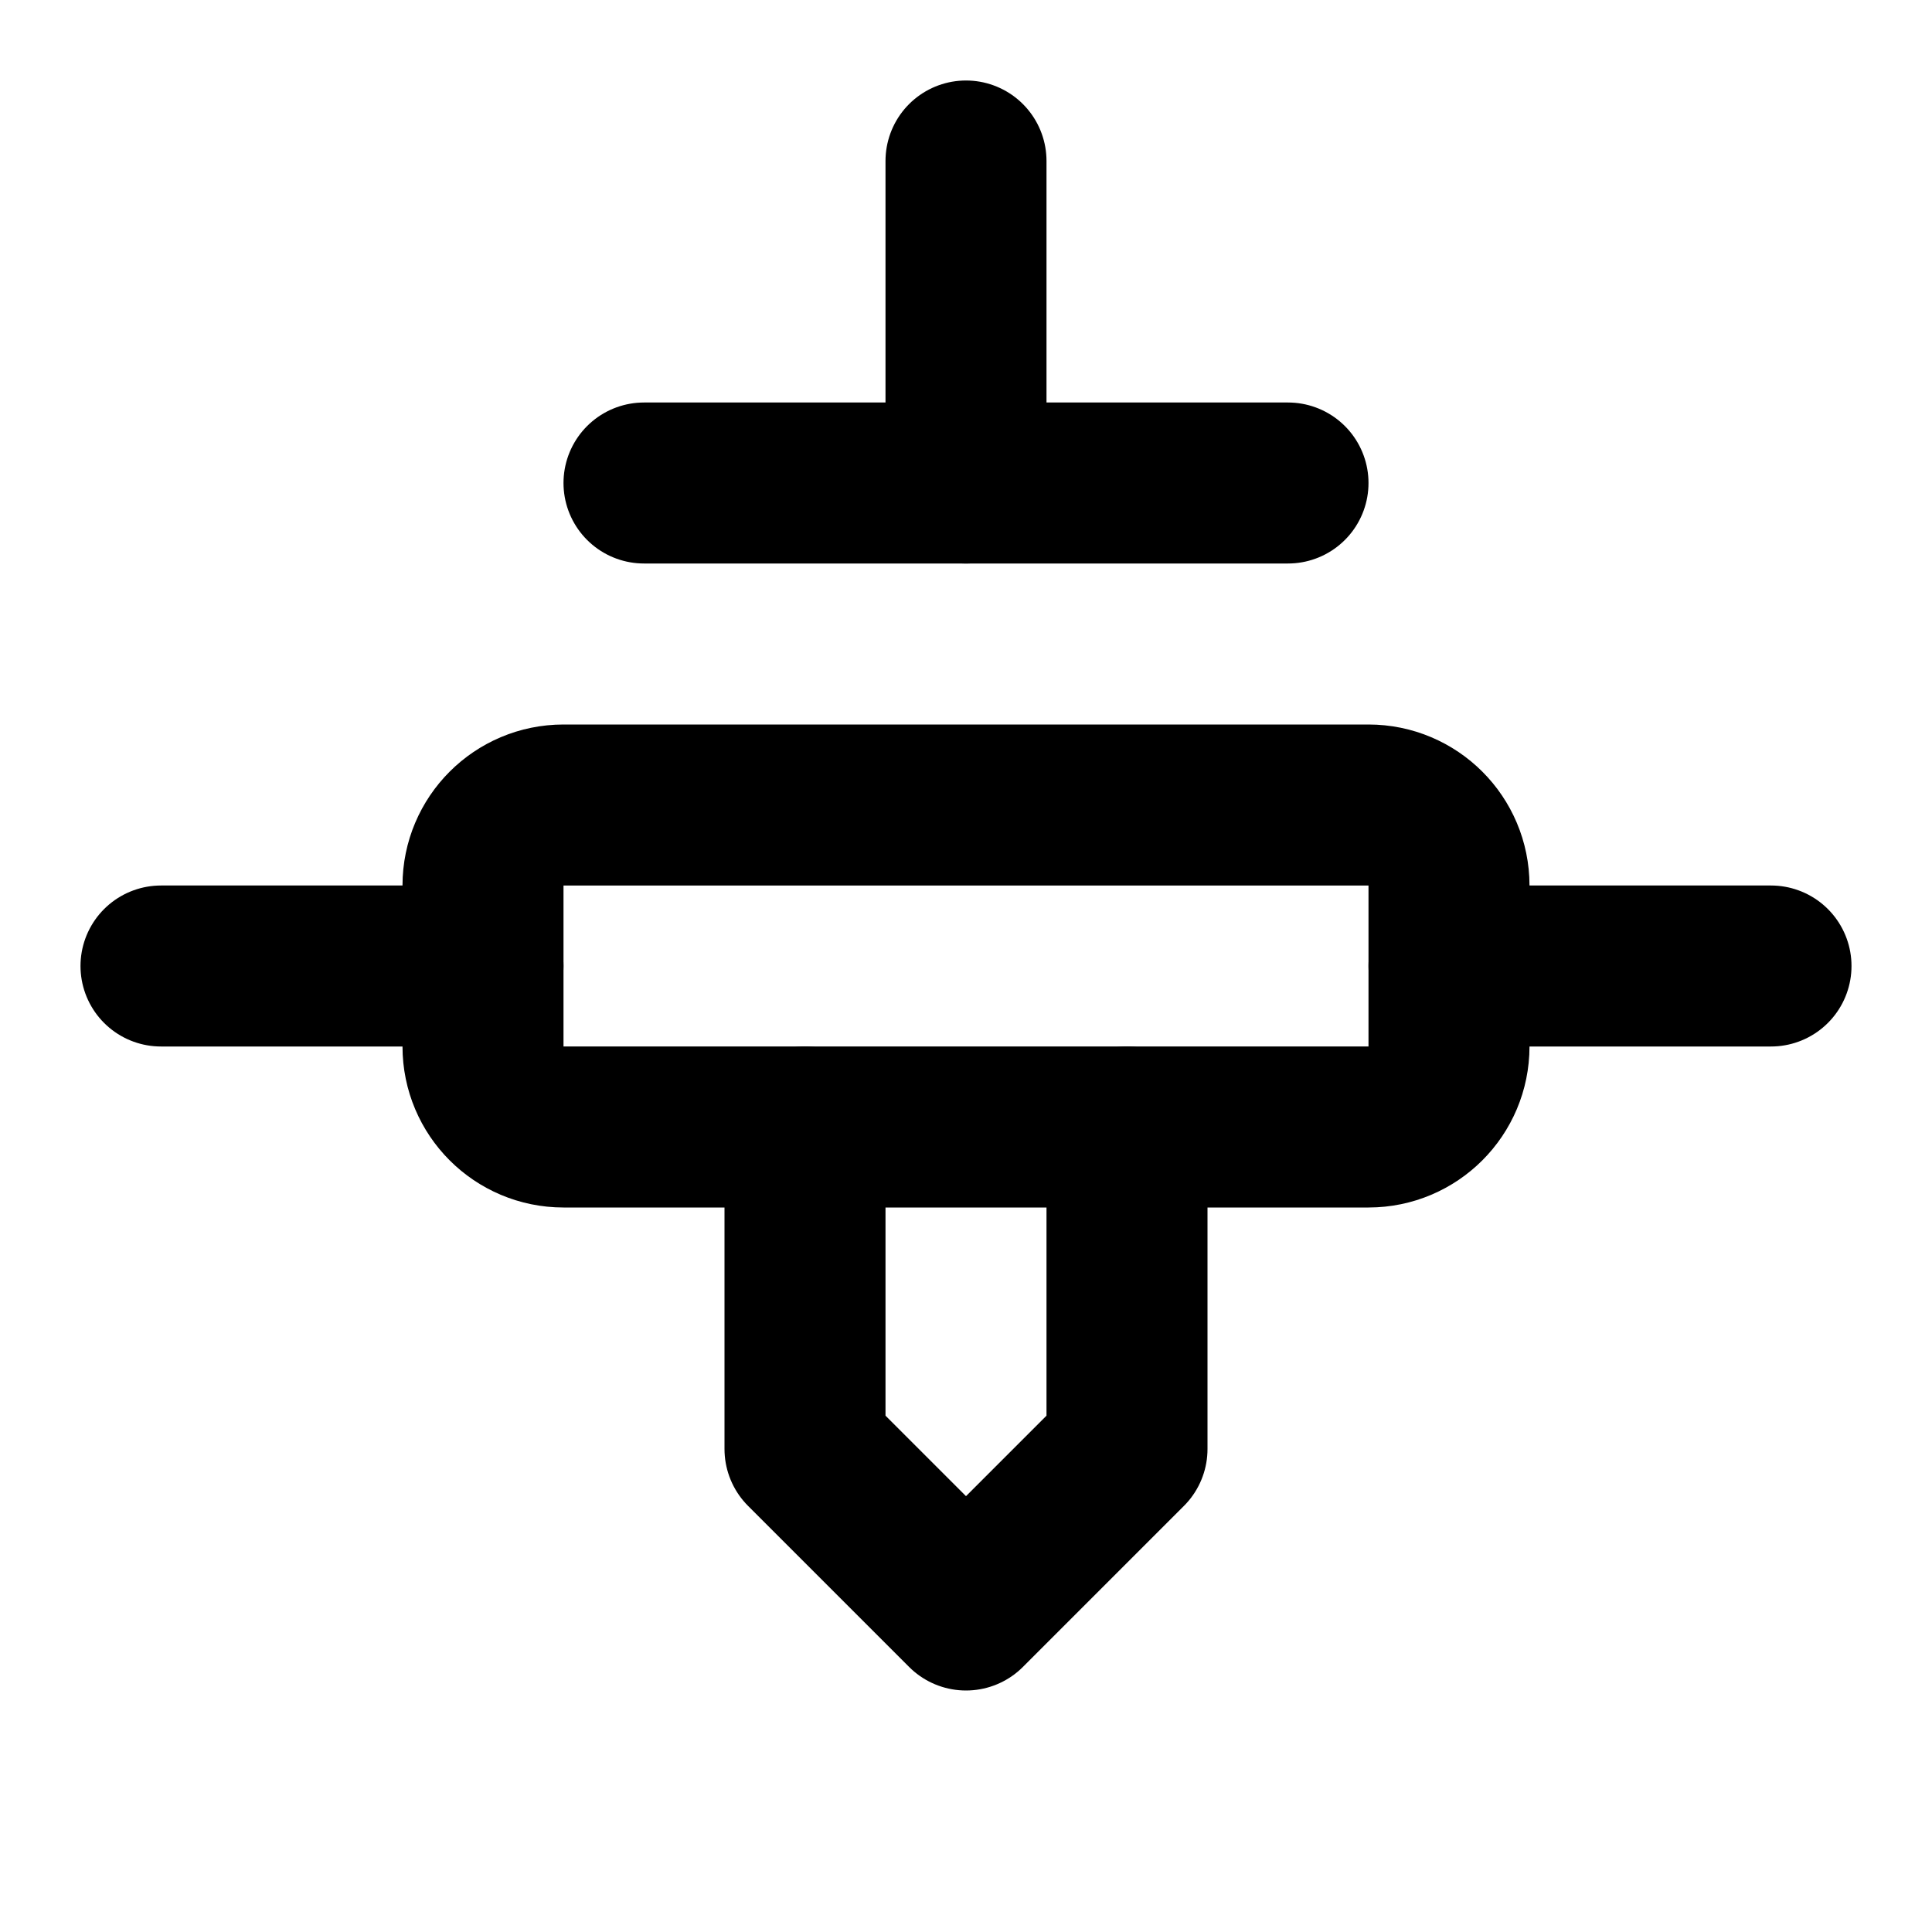
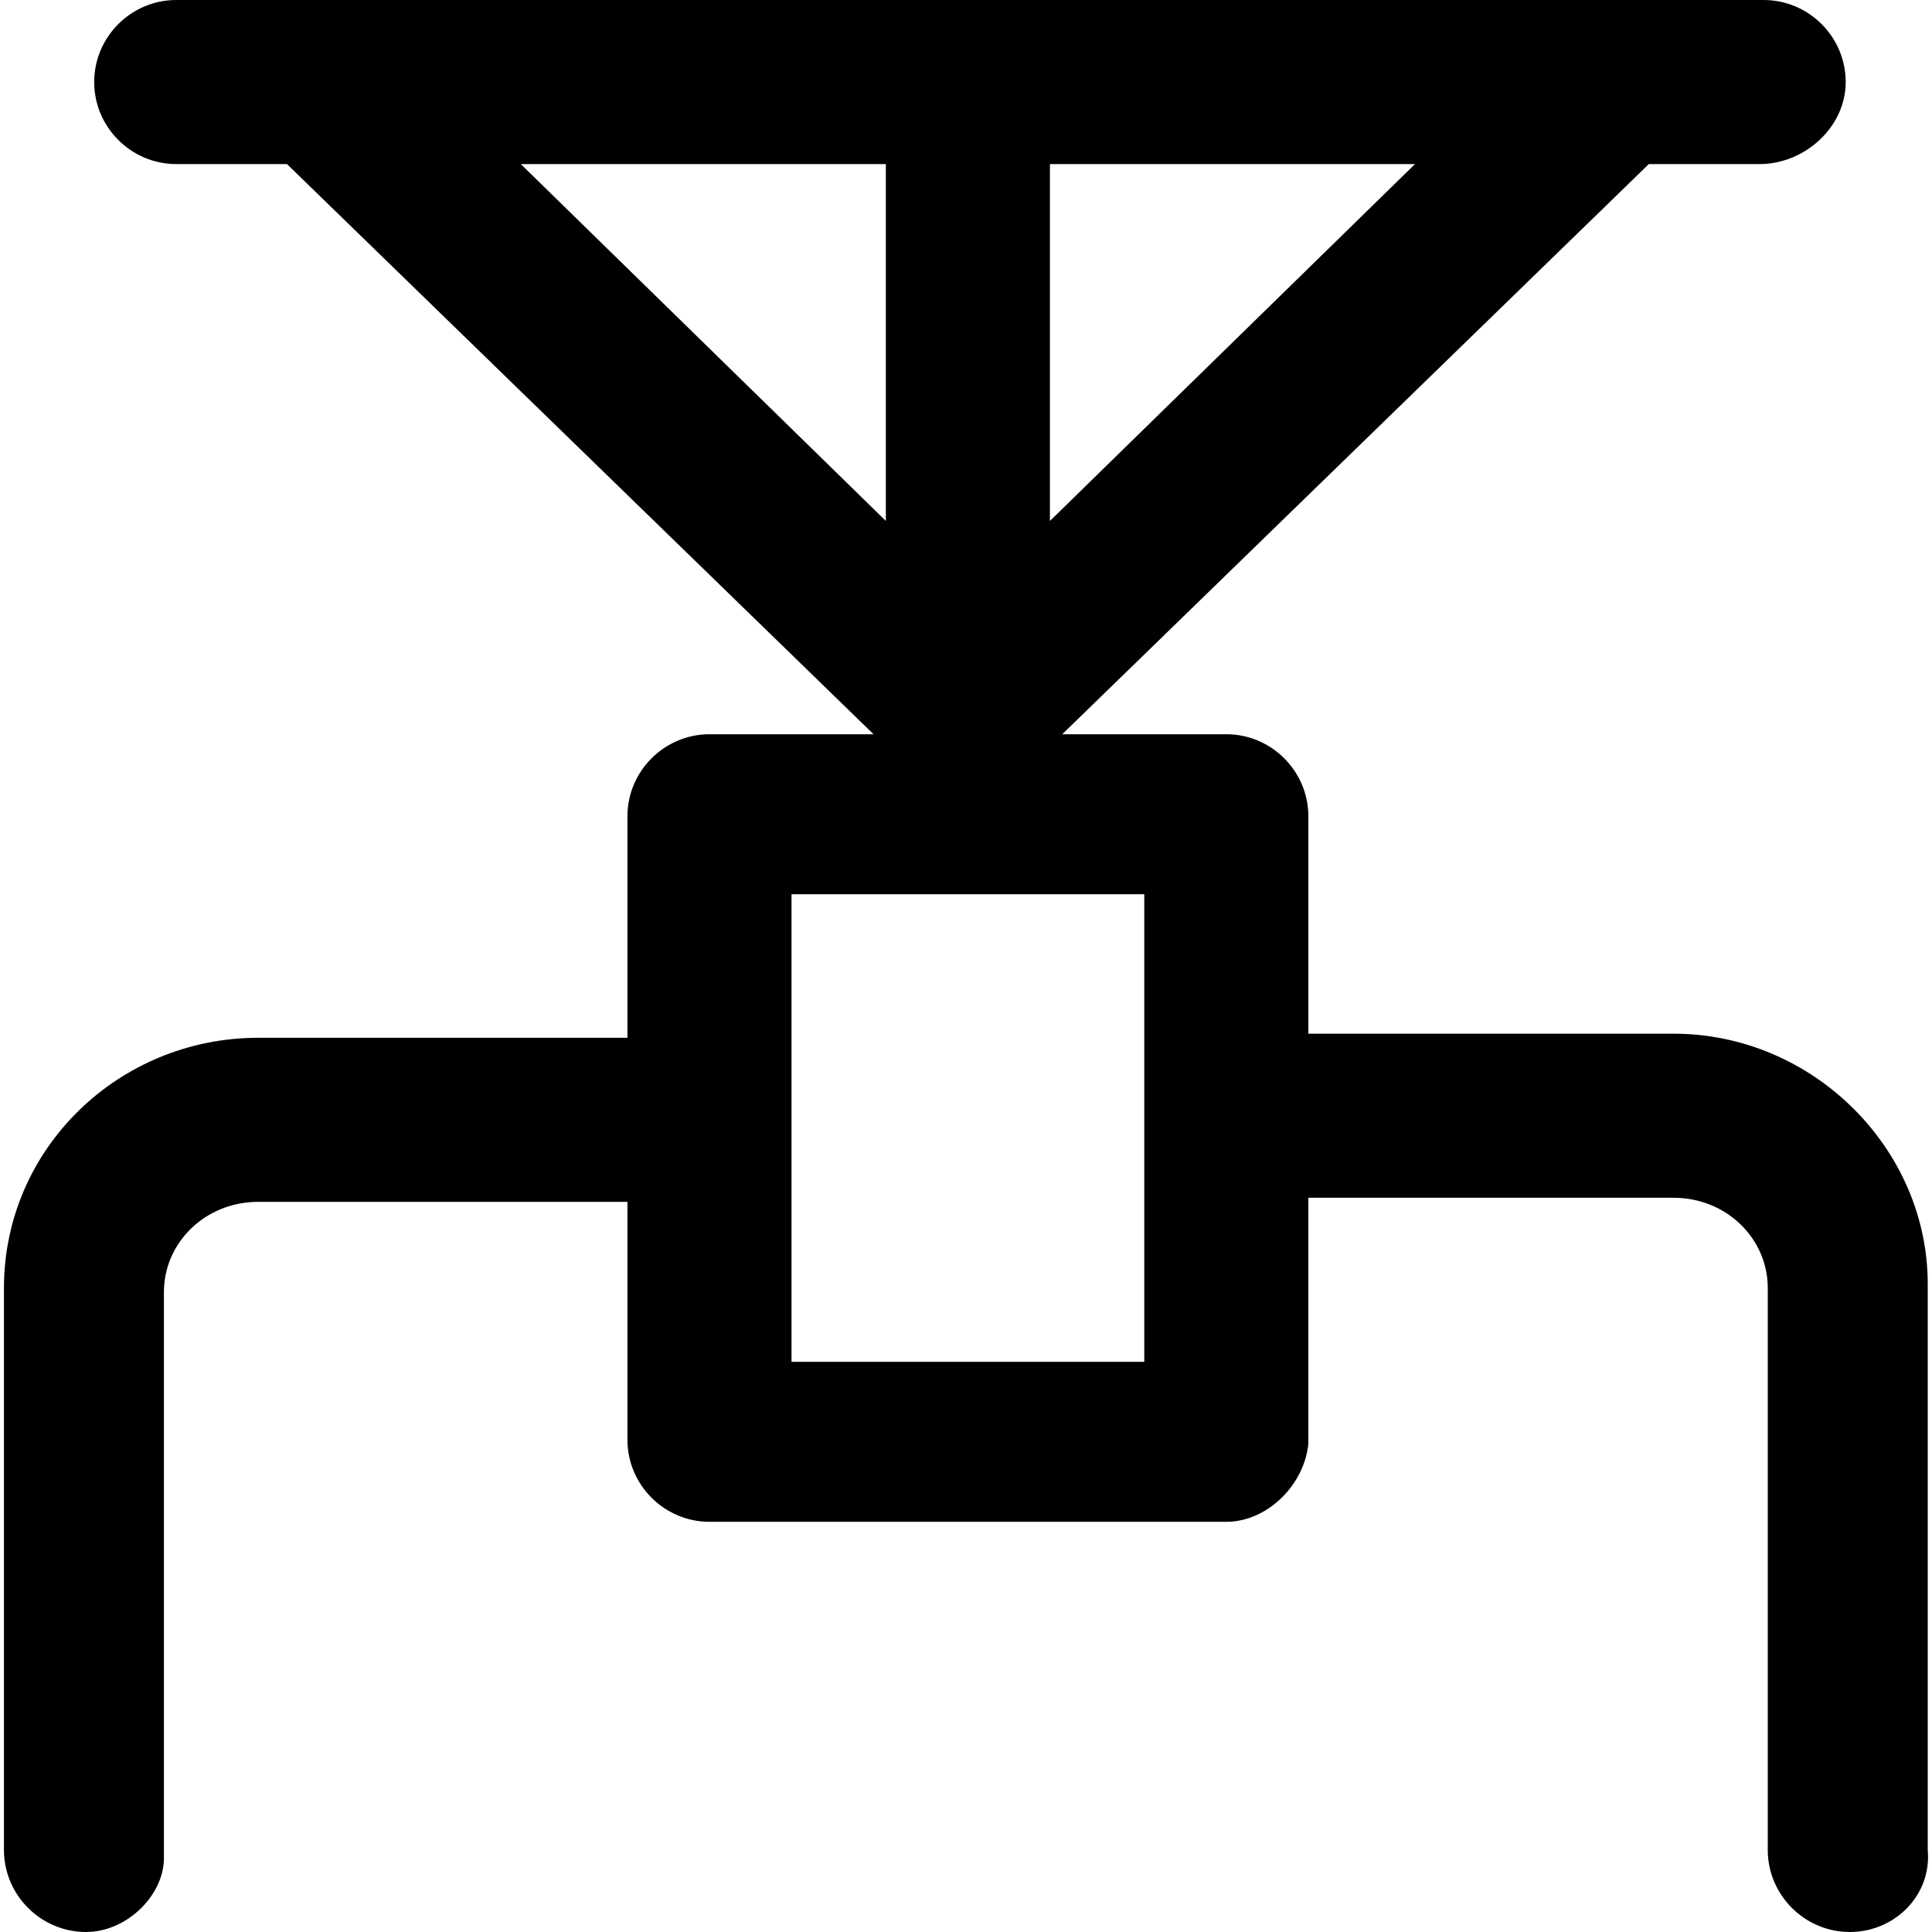
- <svg xmlns="http://www.w3.org/2000/svg" viewBox="0 0 24 24" fill="none" stroke="currentColor" stroke-width="2" stroke-linecap="round" stroke-linejoin="round">
-   <path d="M12 2v4" />
-   <path d="M8 6h8" />
-   <rect x="6" y="10" width="12" height="4" rx="1" />
-   <path d="M6 12H2" />
-   <path d="M22 12h-4" />
-   <path d="M10 14v4l2 2 2-2v-4" />
+ <svg xmlns="http://www.w3.org/2000/svg" fill="#000000" height="800px" width="800px" version="1.1" id="Layer_1" viewBox="0 0 502.4 502.4" xml:space="preserve">
+   <g>
+     <g>
+       <path d="M501.293,481.067v-147.2c0-35.201-29.866-65.067-66.133-65.067h-94.933v-56.533c0-11.733-9.6-21.333-21.333-21.333    h-42.667L428.76,42.667h28.8c11.733,0,22.4-9.6,22.4-21.333S470.36,0,458.627,0h-412.8C34.093,0,24.493,9.6,24.493,21.333    s9.6,21.333,21.333,21.333h28.8L227.16,190.933h-42.667c-11.733,0-21.333,9.6-21.333,21.333v57.6h-96    c-36.267,0-66.133,28.8-66.133,65.067v146.133c0,11.733,9.6,21.333,21.333,21.333c10.667,0,20.267-9.6,20.267-19.2V336    c0-12.8,10.667-23.467,24.533-23.467h96V374.4c0,11.733,9.6,21.333,21.333,21.333h134.4c10.667,0,20.267-9.6,21.333-20.267v-64    h94.933c13.867,0,24.533,10.667,24.533,23.467v146.133c0,11.733,9.6,21.333,21.333,21.333S502.36,492.8,501.293,481.067z     M273.027,42.666h94.933l-94.933,92.8V42.666z M135.427,42.666h94.933v92.8L135.427,42.666z M297.56,354.133h-91.733v-121.6    h91.733V354.133z" />
+     </g>
+   </g>
</svg>
